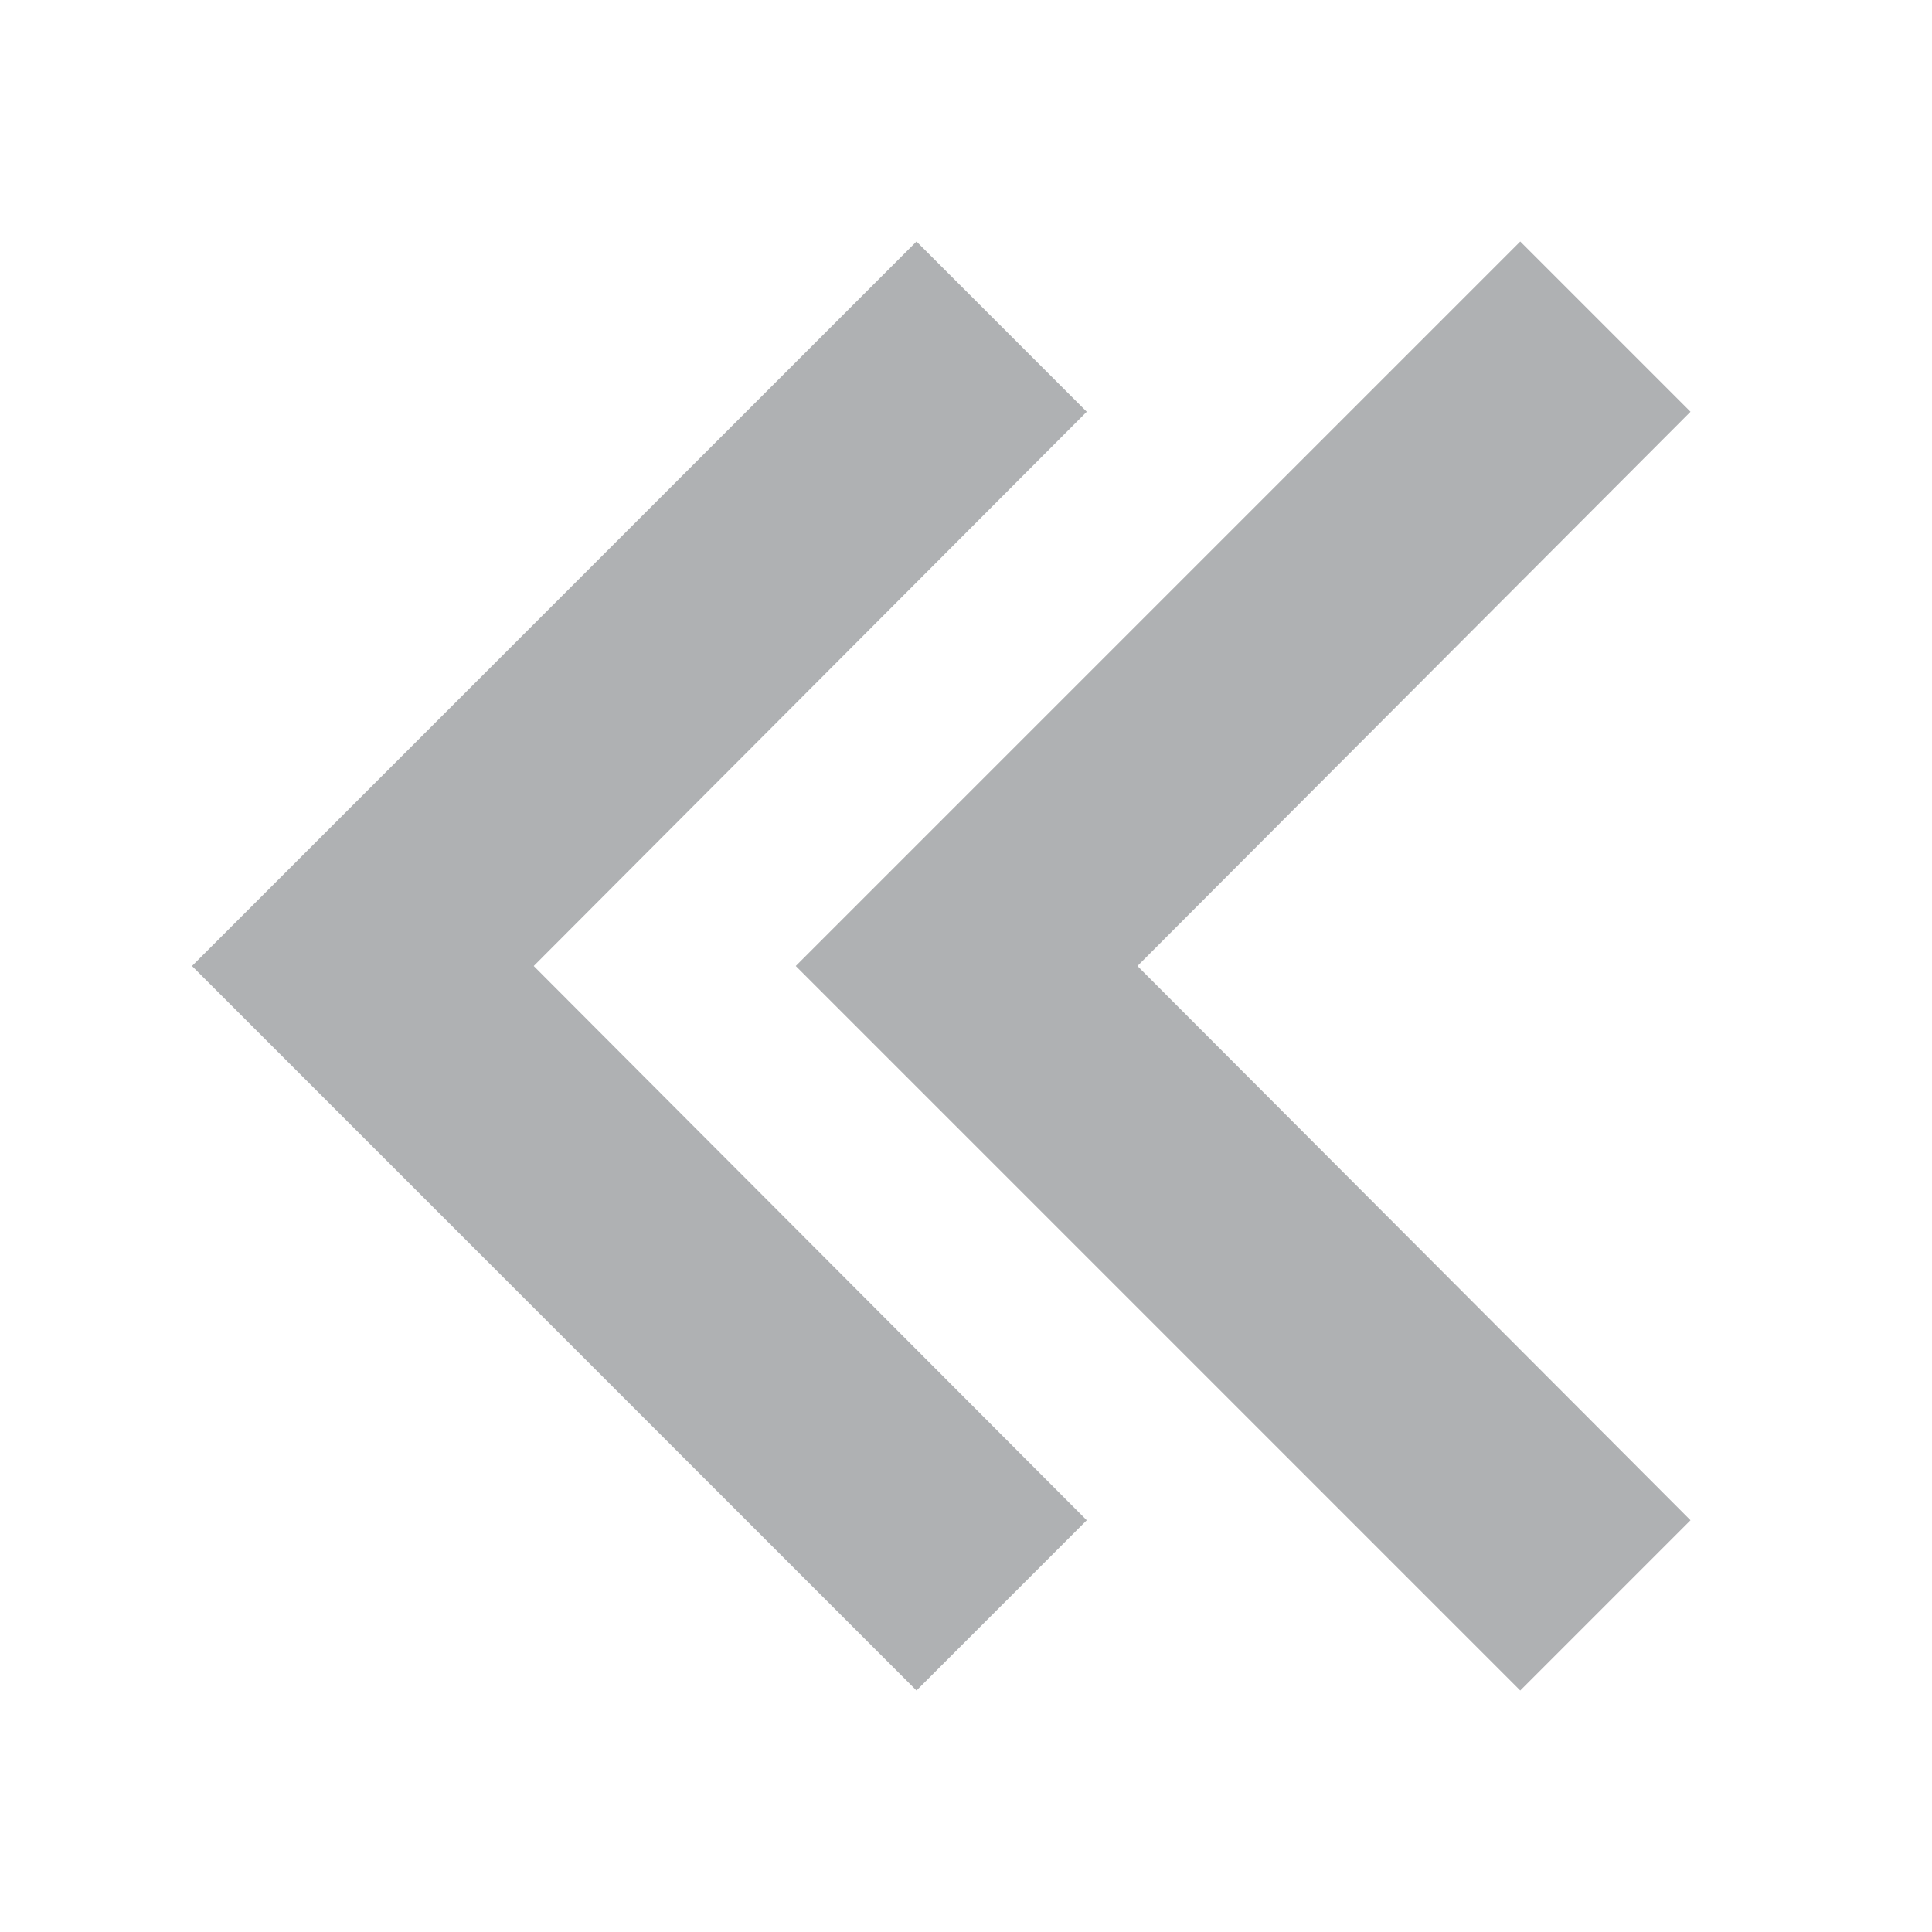
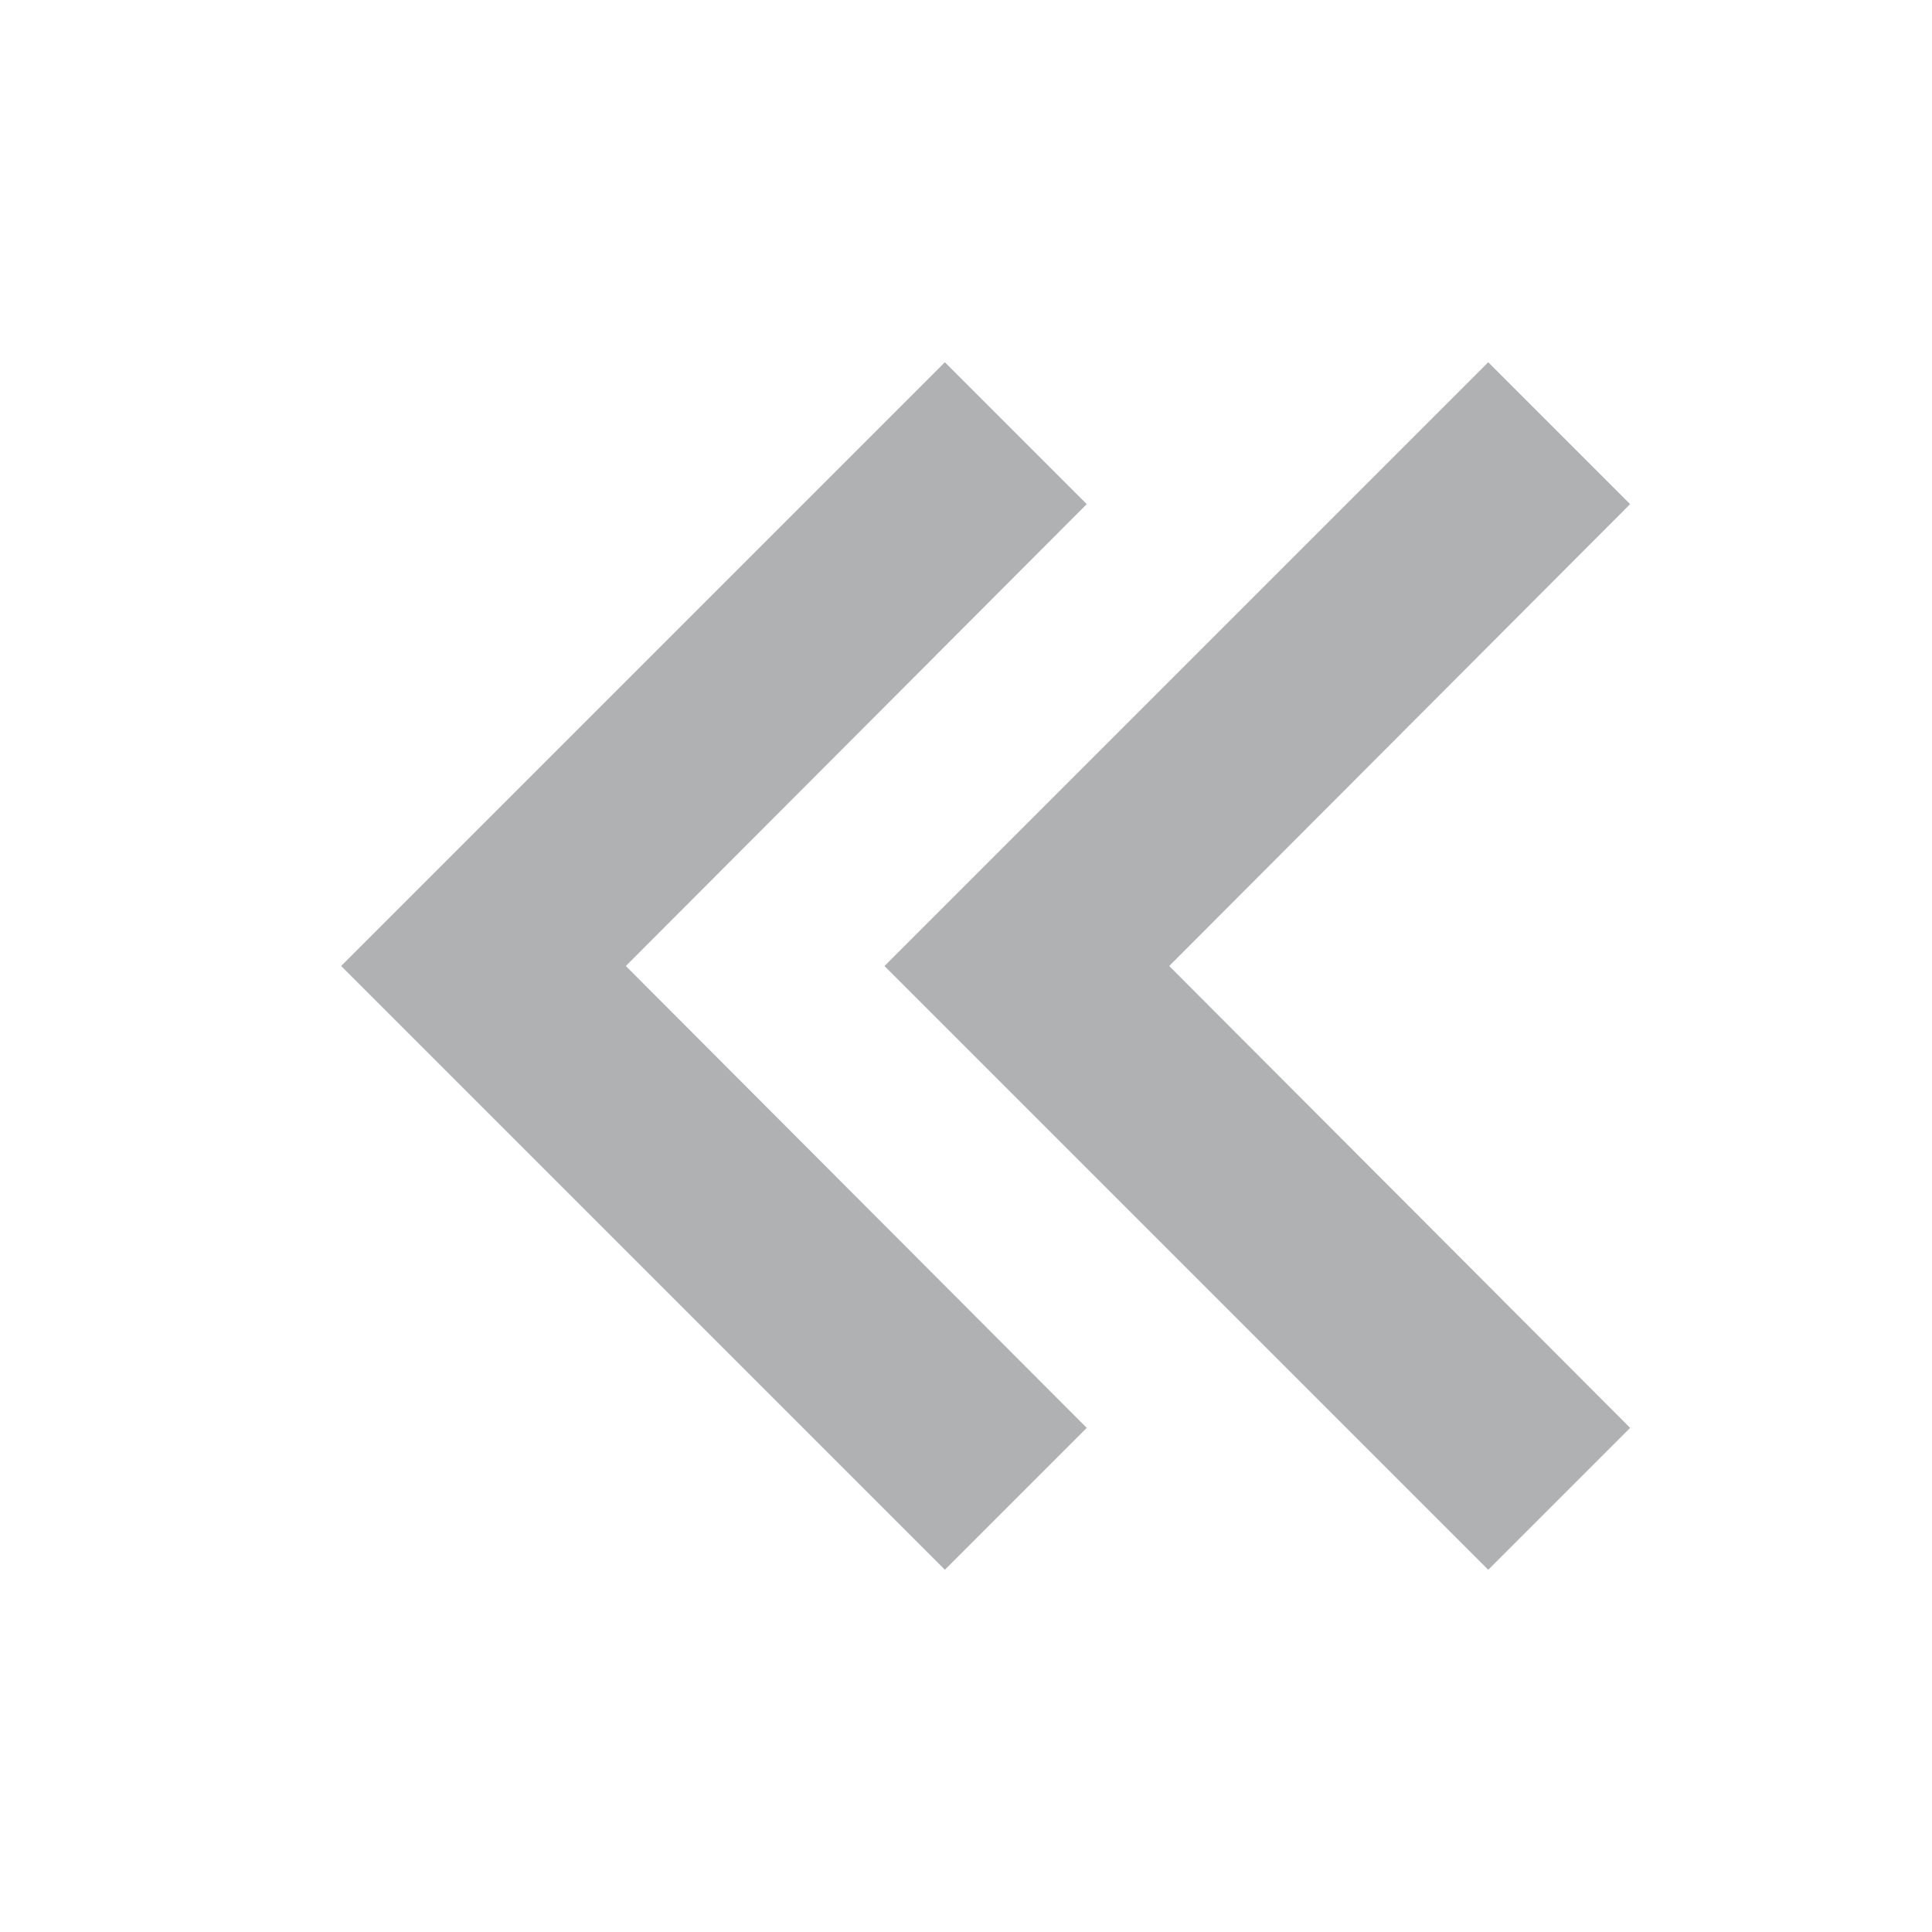
<svg xmlns="http://www.w3.org/2000/svg" width="16" height="16" viewBox="0 0 16 16">
-   <g fill="none" fill-rule="evenodd">
-     <polygon fill="#AFB1B3" points="8 2 6.59 3.41 11.17 8 6.59 12.59 8 14 14 8" transform="matrix(-1 0 0 1 20.59 0)" />
-     <polygon fill="#AFB1B3" points="3 2 1.59 3.41 6.17 8 1.59 12.59 3 14 9 8" transform="matrix(-1 0 0 1 10.59 0)" />
+   <g fill="#AFB1B3" fill-rule="evenodd" transform="matrix(-1 0 0 1 14 3)">
+     <polygon points="1.675 0 .5 1.175 4.317 5 .5 8.825 1.675 10 6.675 5" />
+     <polygon points="6.175 0 5 1.175 8.817 5 5 8.825 6.175 10 11.175 5" />
  </g>
</svg>
